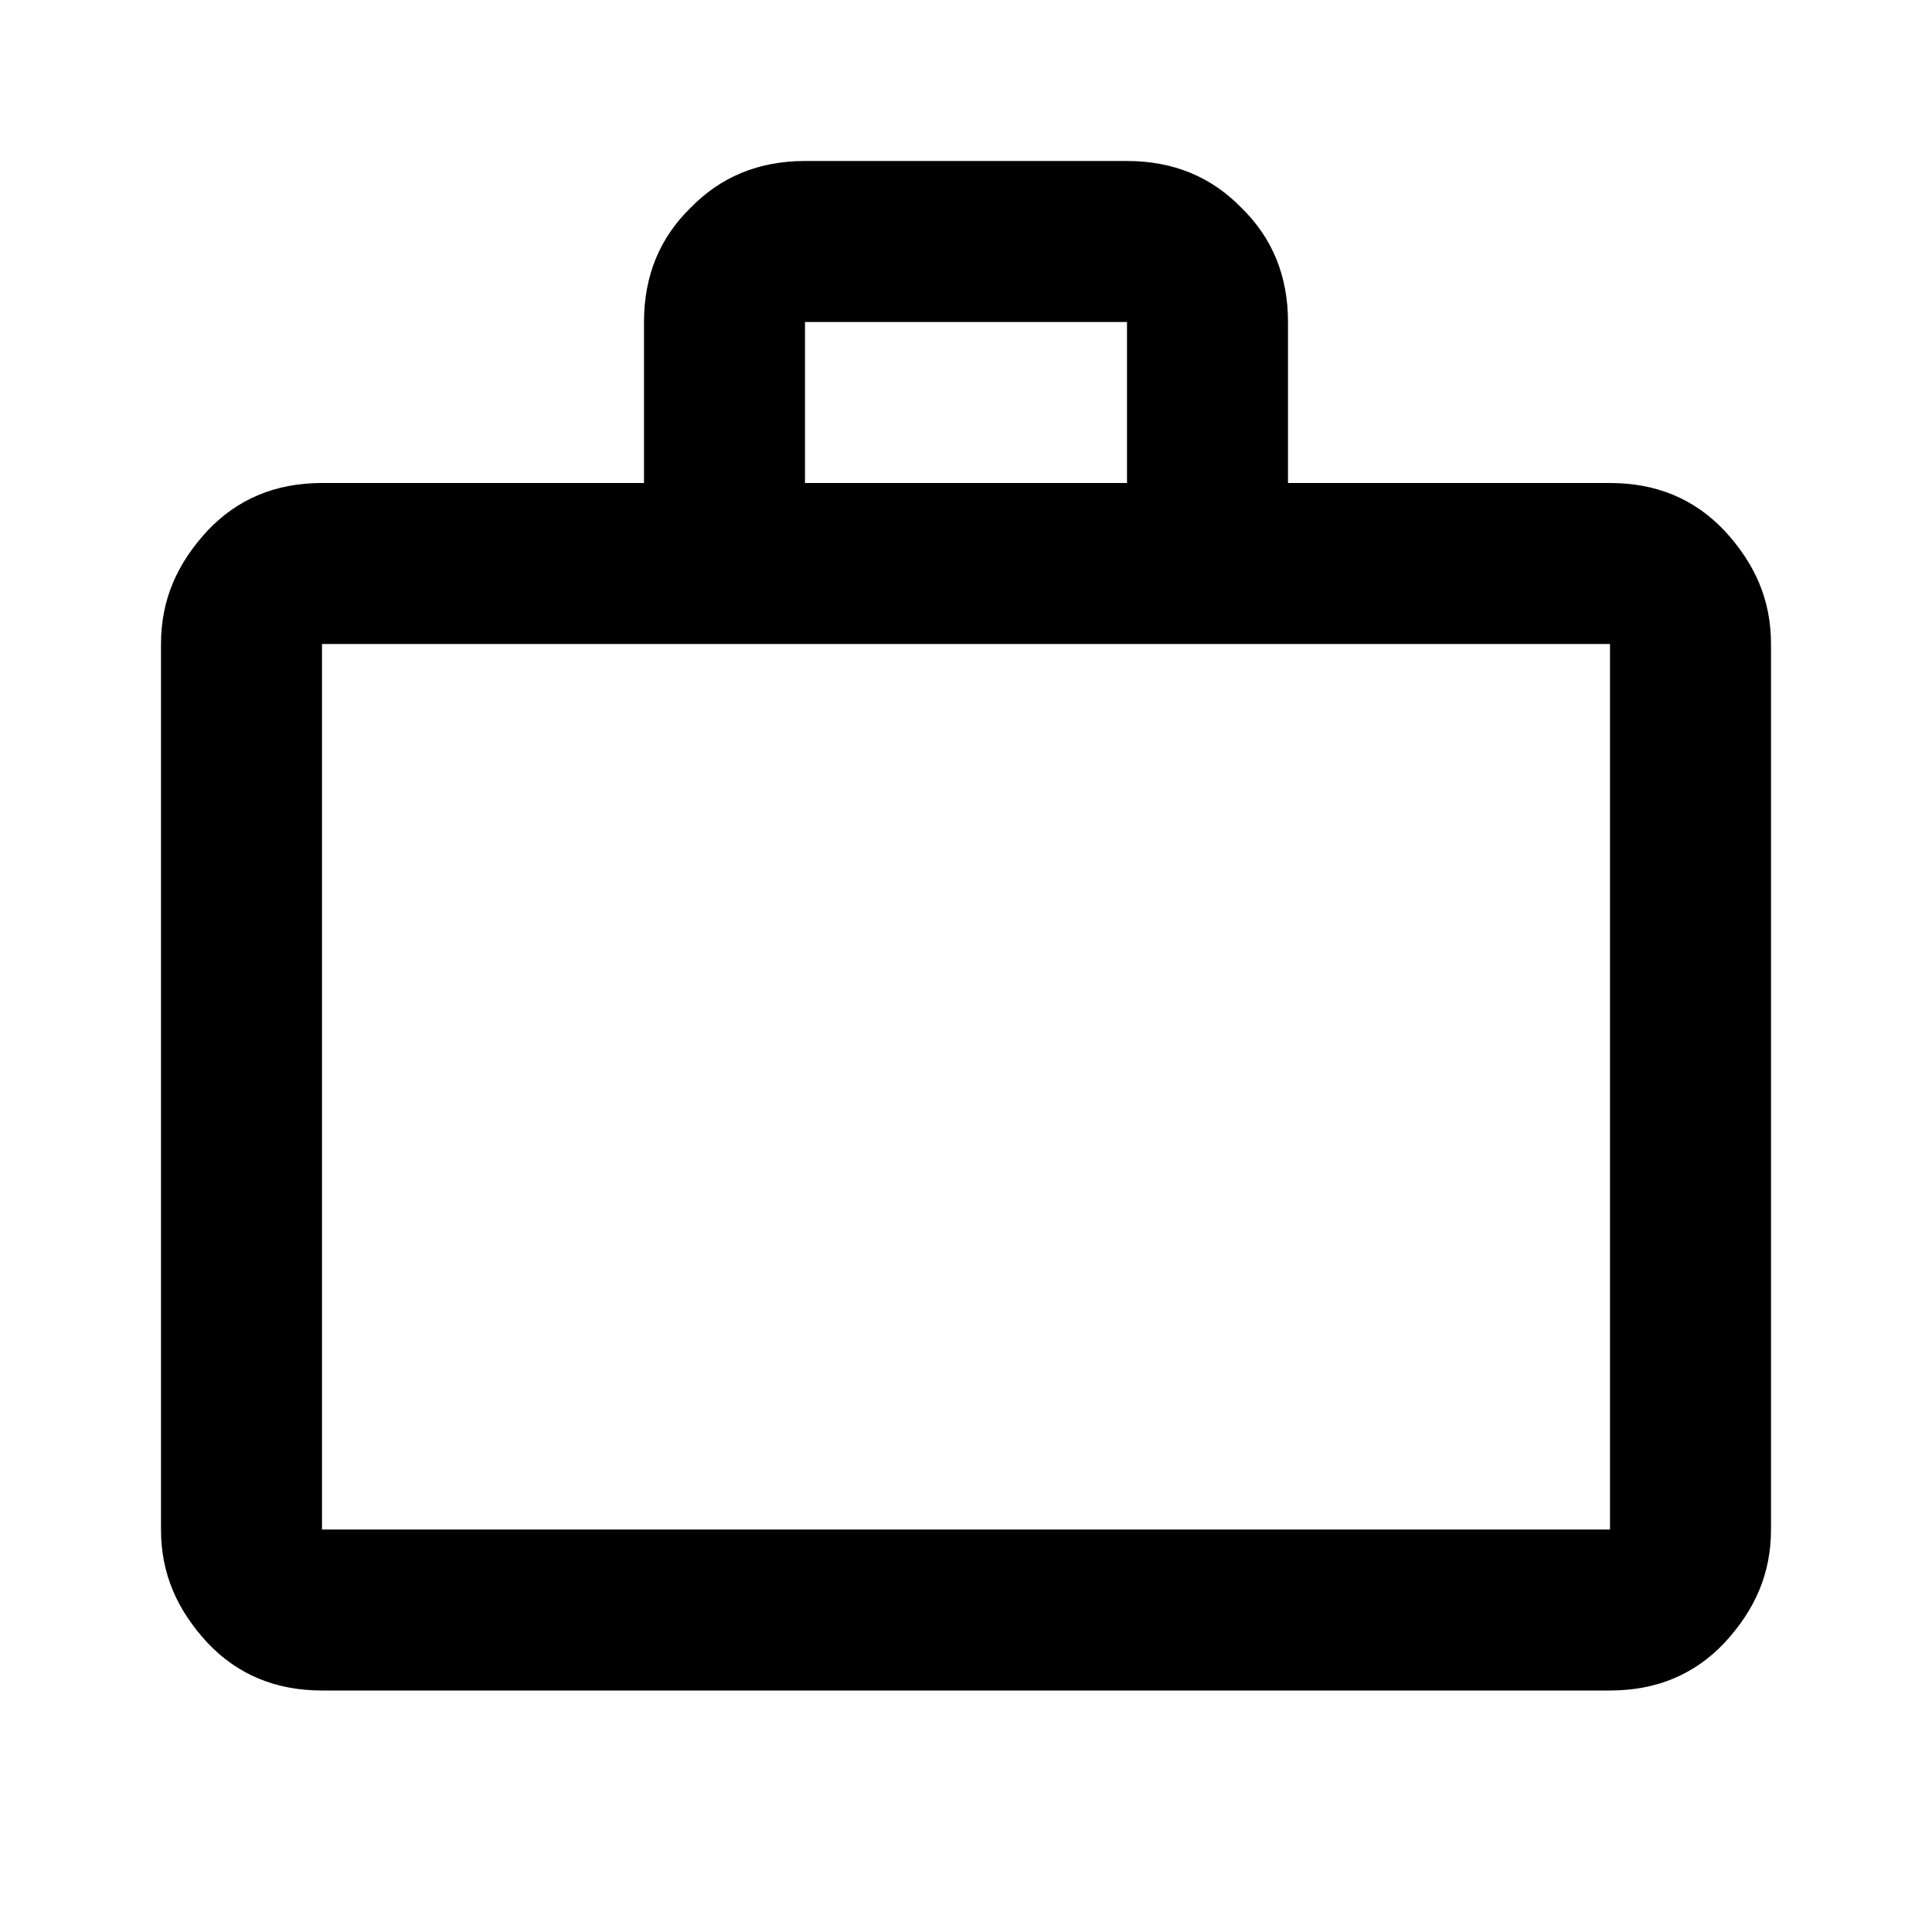
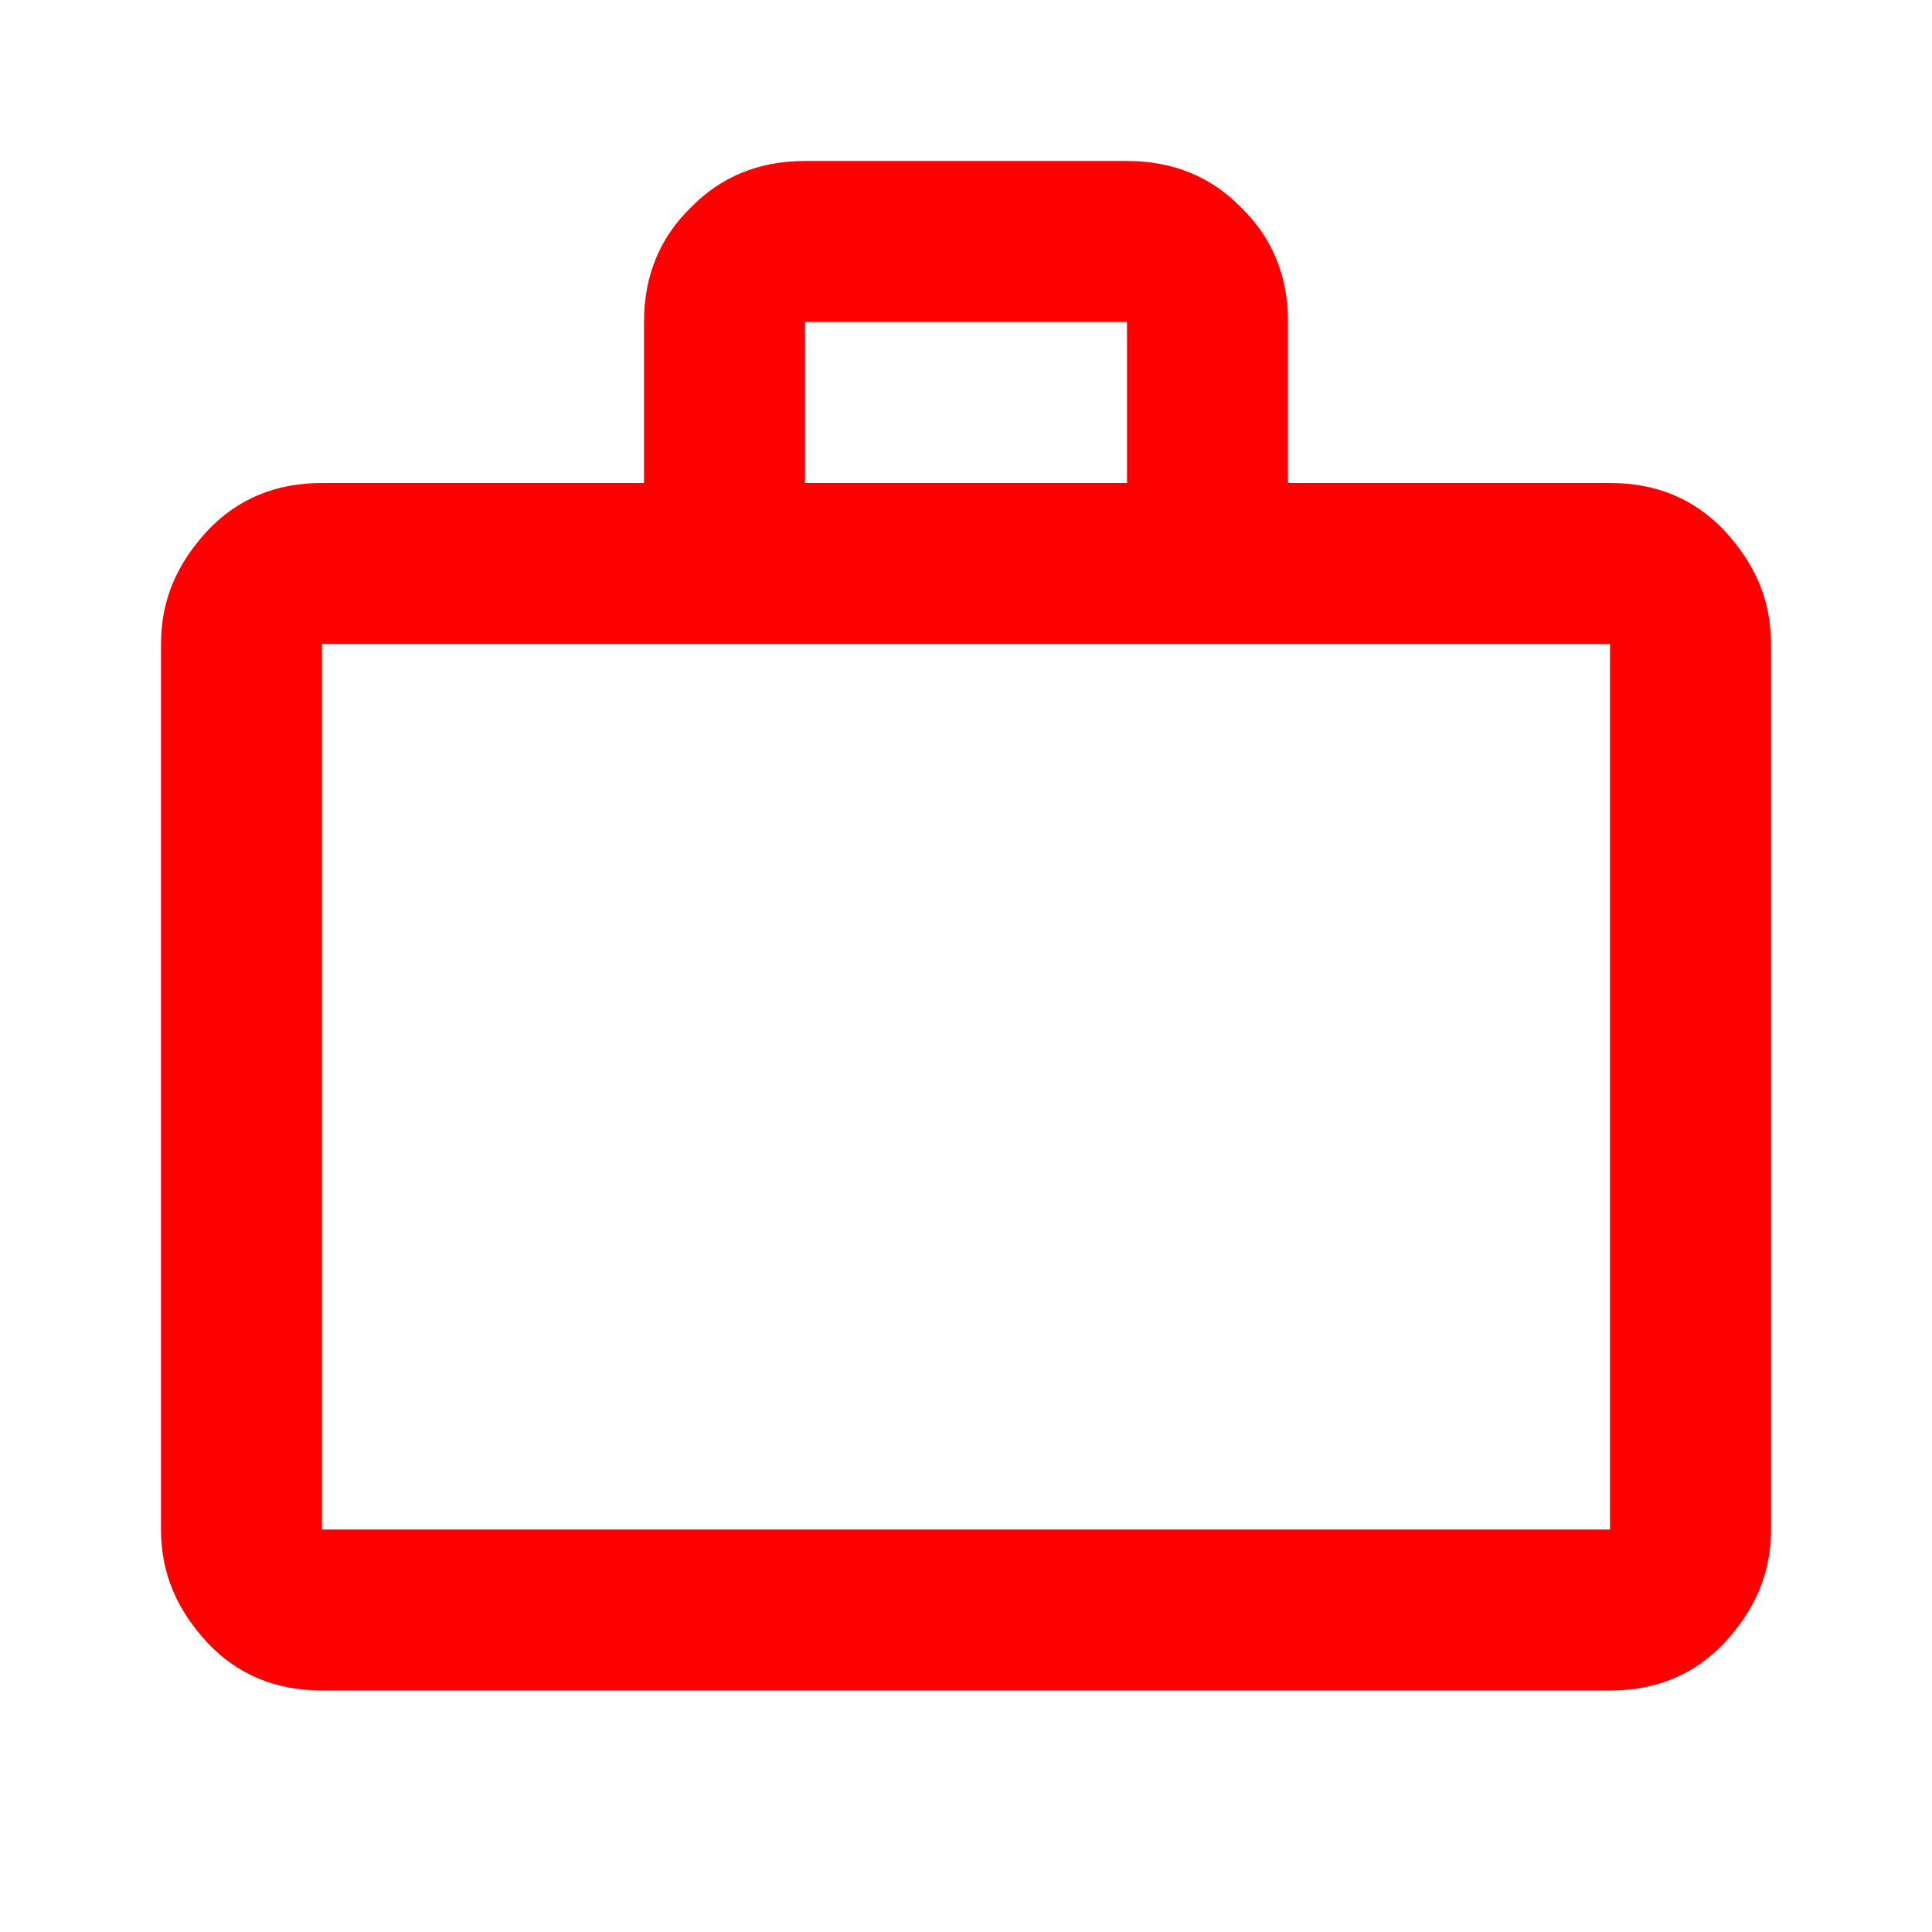
- <svg xmlns="http://www.w3.org/2000/svg" version="1.1" width="24" height="24" viewBox="0 0 24 24" style="color:red;">
-   <path d="M20,6C20.58,6 21.05,6.2 21.42,6.59C21.8,7 22,7.45 22,8V19C22,19.55 21.8,20 21.42,20.41C21.05,20.8 20.58,21 20,21H4C3.42,21 2.95,20.8 2.58,20.41C2.2,20 2,19.55 2,19V8C2,7.45 2.2,7 2.58,6.59C2.95,6.2 3.42,6 4,6H8V4C8,3.42 8.2,2.95 8.58,2.58C8.95,2.2 9.42,2 10,2H14C14.58,2 15.05,2.2 15.42,2.58C15.8,2.95 16,3.42 16,4V6H20M4,8V19H20V8H4M14,6V4H10V6H14Z" />
+ <svg xmlns="http://www.w3.org/2000/svg" version="1.1" width="24" height="24" viewBox="0 0 24 24" fill="red">
+   <path d="M20,6C20.58,6 21.05,6.2 21.42,6.59C21.8,7 22,7.45 22,8V19C22,19.55 21.8,20 21.42,20.41C21.05,20.8 20.58,21 20,21H4C3.42,21 2.95,20.8 2.58,20.41C2.2,20             2,19.55 2,19V8C2,7.45 2.2,7 2.58,6.59C2.95,6.2 3.42,6 4,6H8V4C8,3.42 8.2,2.95 8.58,2.58C8.95,2.2 9.42,2 10,2H14C14.58,2 15.05,2.2 15.42,2.58C15.8,2.95             16,3.42 16,4V6H20M4,8V19H20V8H4M14,6V4H10V6H14Z" />
</svg>
